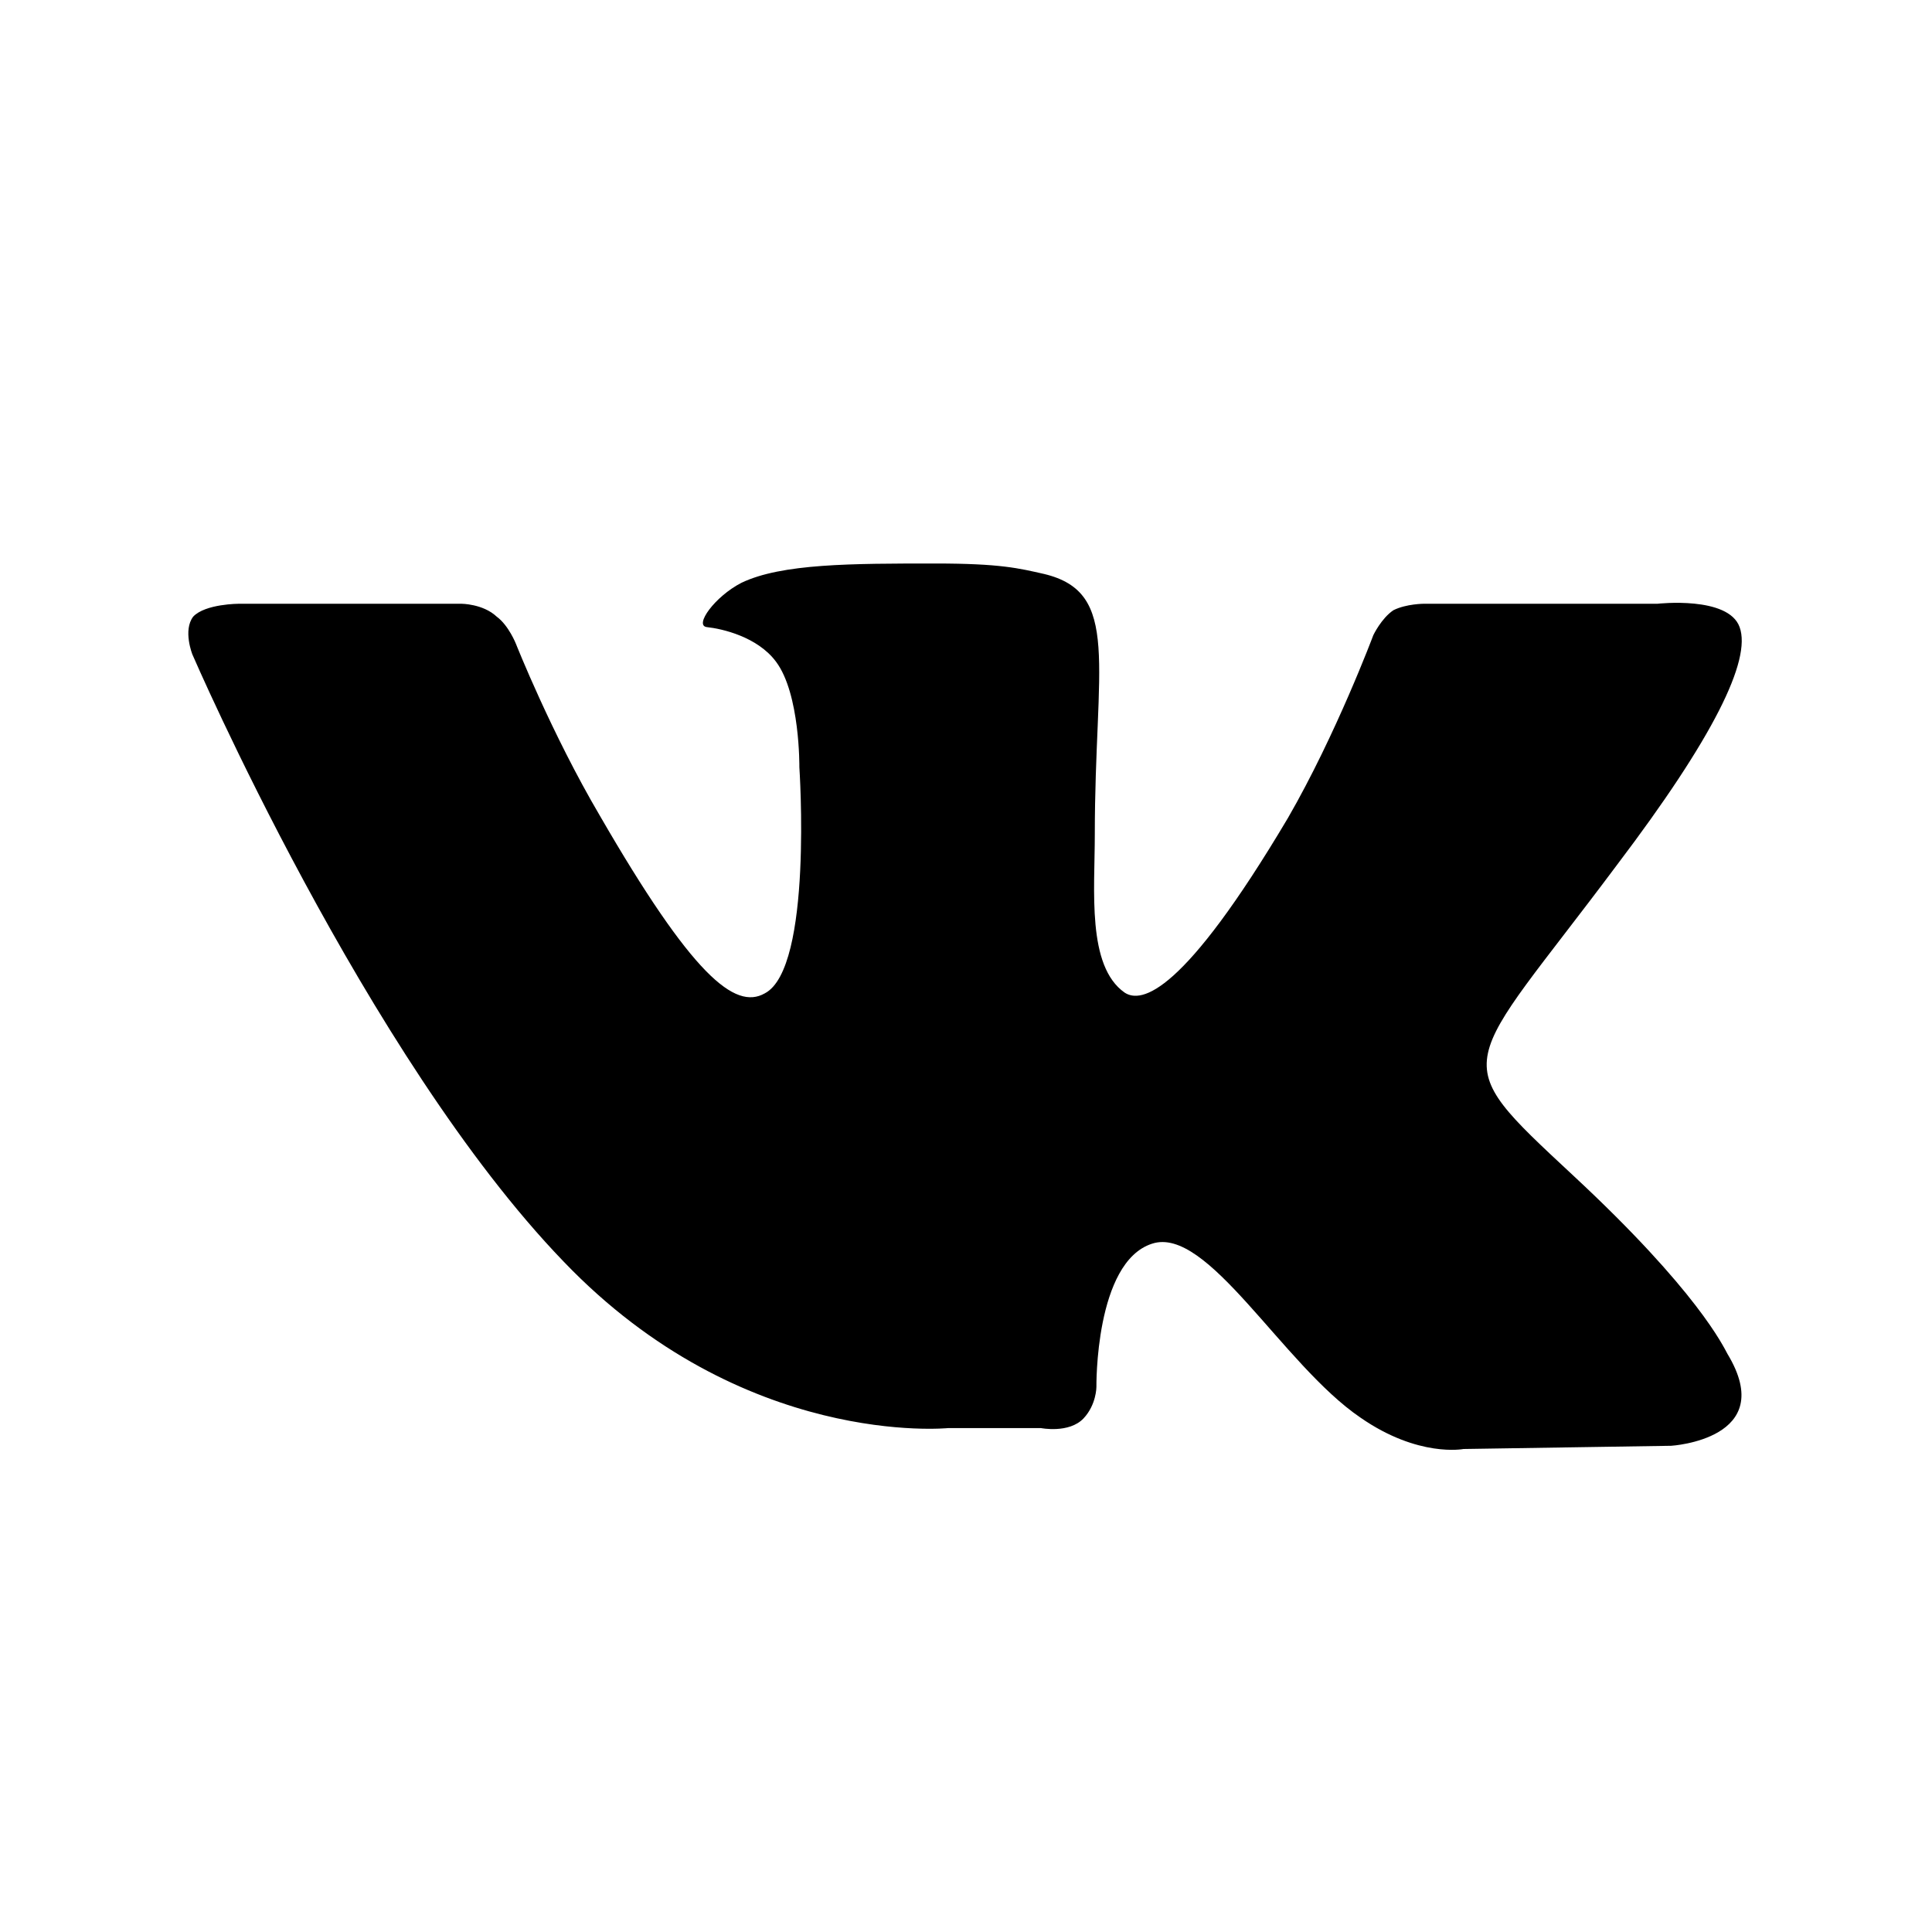
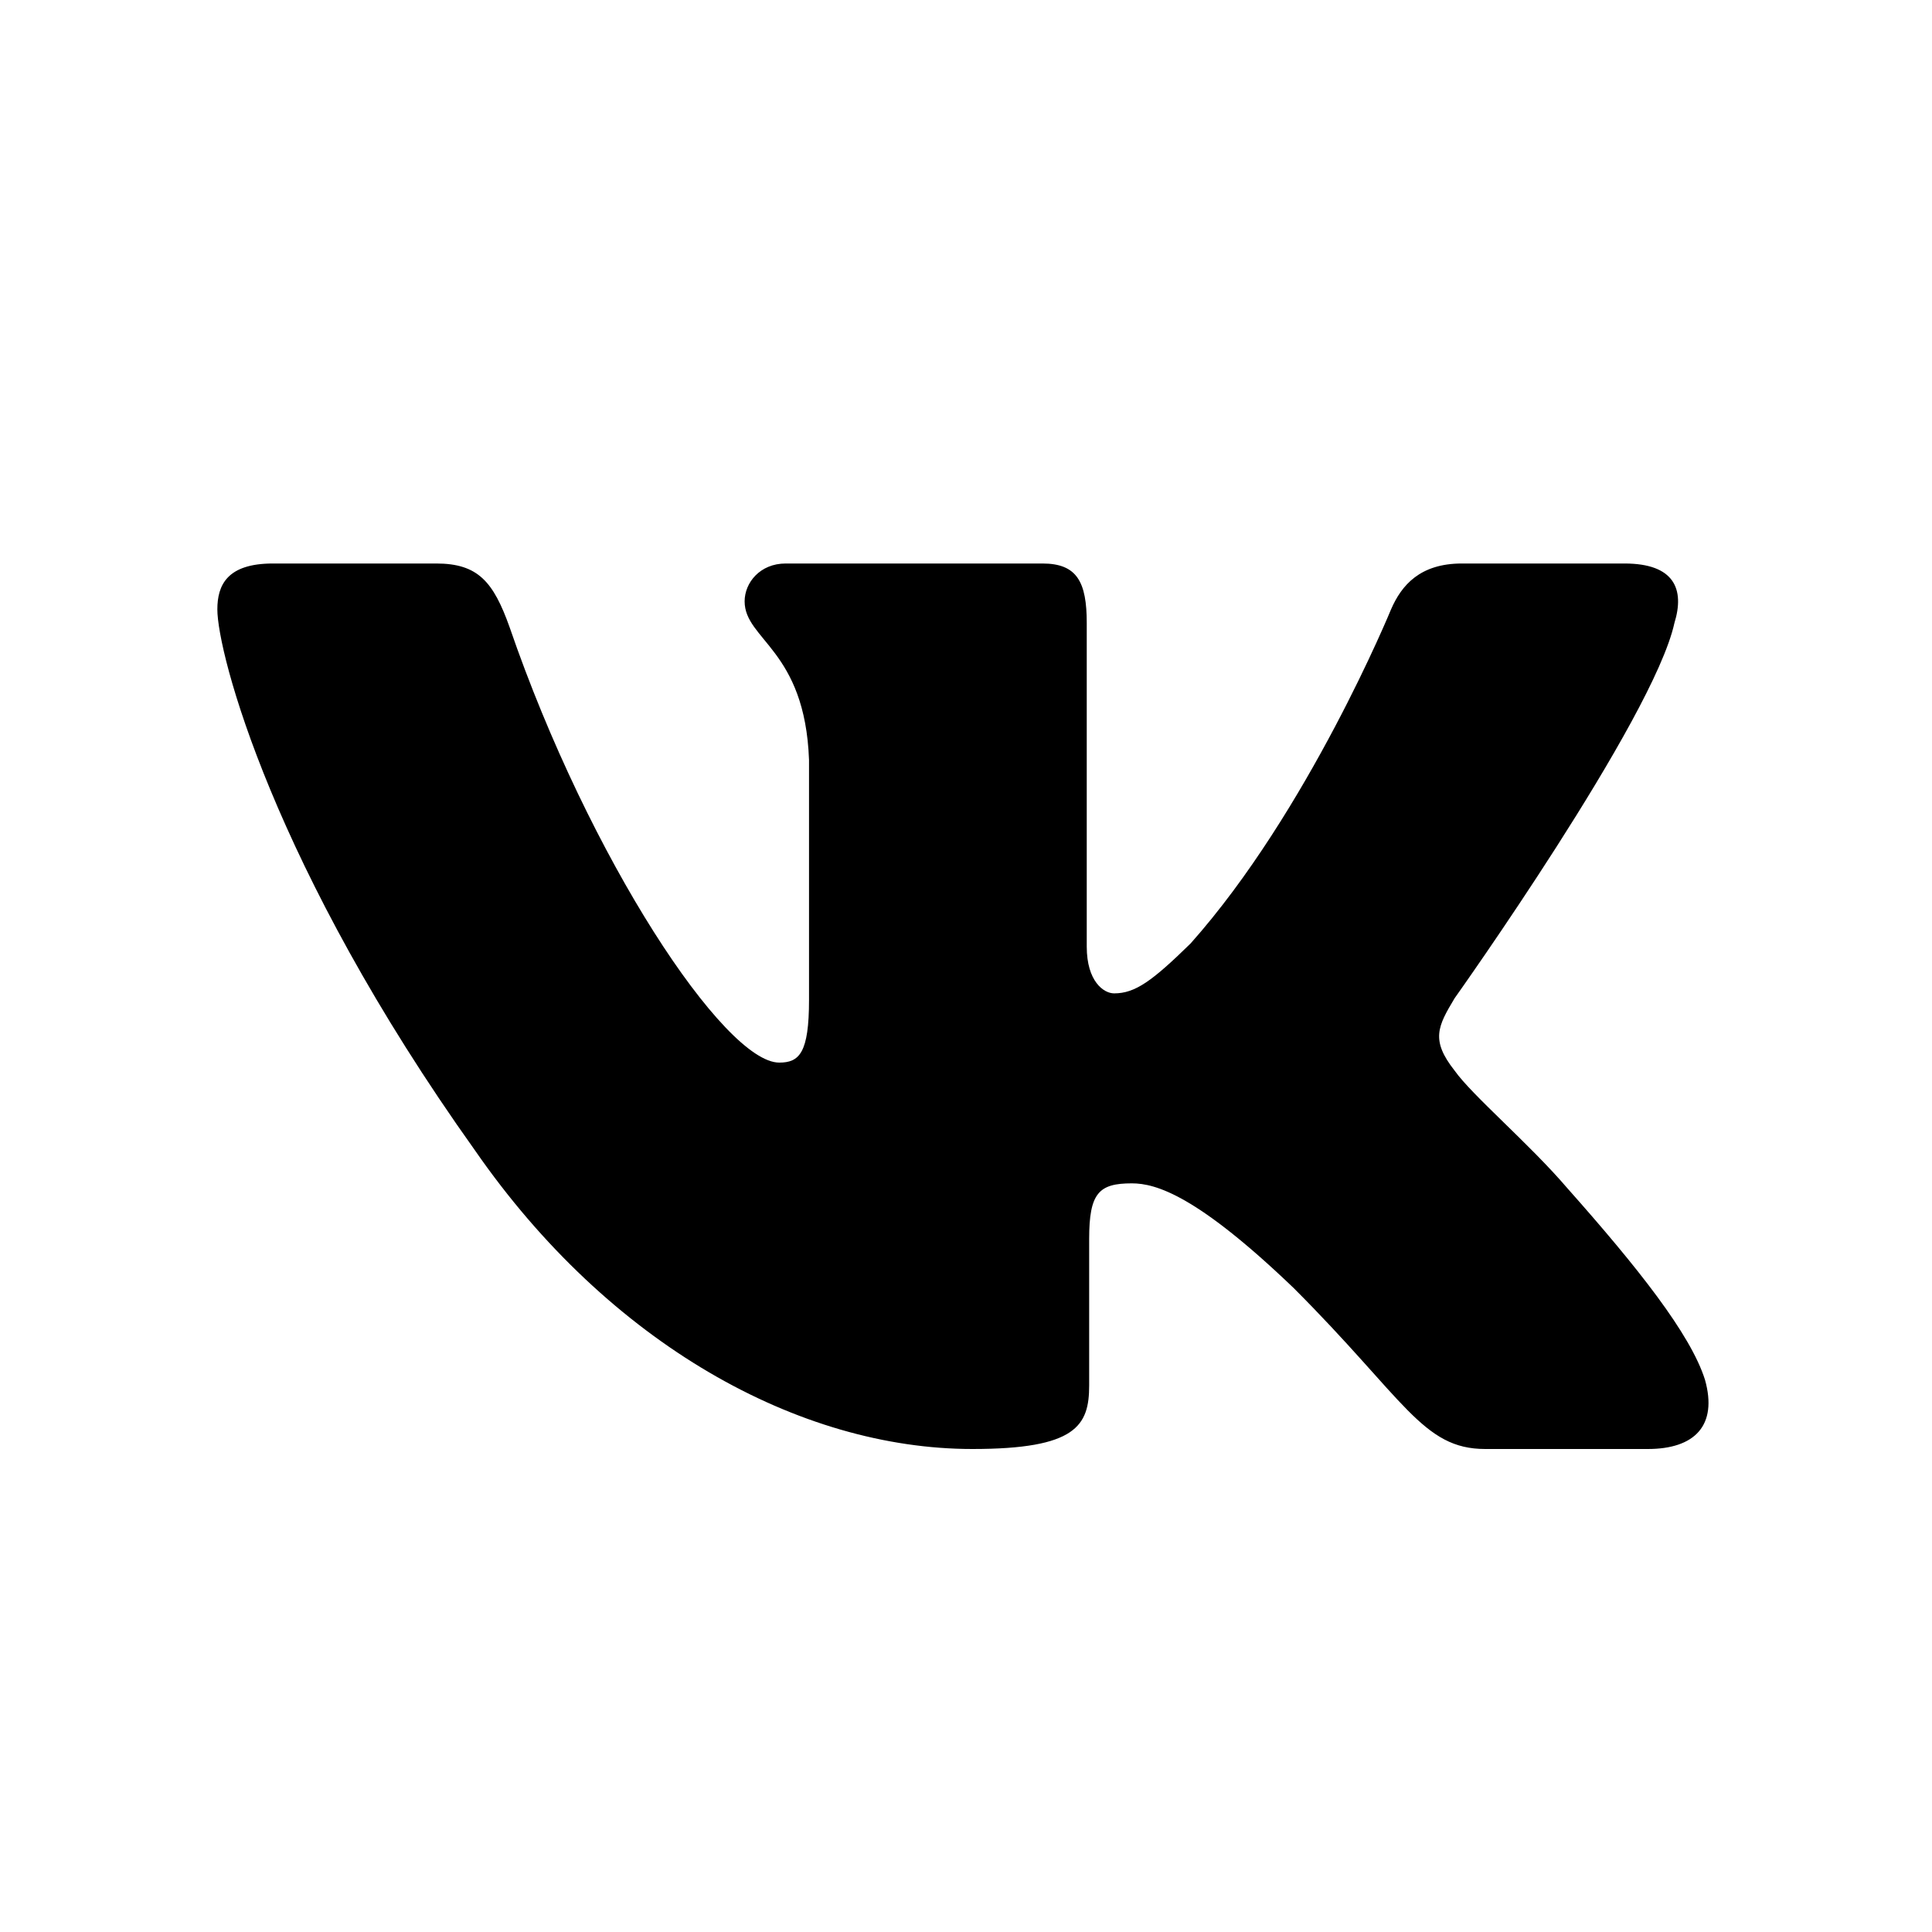
<svg xmlns="http://www.w3.org/2000/svg" version="1.1" width="24" height="24" viewBox="0 0 24 24">
-   <path d="M19.54,14.6C21.09,16.04 21.41,16.73 21.46,16.82C22.1,17.88 20.76,17.96 20.76,17.96L18.18,18C18.18,18 17.62,18.11 16.9,17.61C15.93,16.95 15,15.22 14.31,15.45C13.6,15.68 13.62,17.23 13.62,17.23C13.62,17.23 13.62,17.45 13.46,17.62C13.28,17.81 12.93,17.74 12.93,17.74H11.78C11.78,17.74 9.23,18 7,15.67C4.55,13.13 2.39,8.13 2.39,8.13C2.39,8.13 2.27,7.83 2.4,7.66C2.55,7.5 2.97,7.5 2.97,7.5H5.73C5.73,7.5 6,7.5 6.17,7.66C6.32,7.77 6.41,8 6.41,8C6.41,8 6.85,9.11 7.45,10.13C8.6,12.12 9.13,12.55 9.5,12.34C10.1,12.03 9.93,9.53 9.93,9.53C9.93,9.53 9.94,8.62 9.64,8.22C9.41,7.91 8.97,7.81 8.78,7.79C8.62,7.77 8.88,7.41 9.21,7.24C9.71,7 10.58,7 11.62,7C12.43,7 12.66,7.06 12.97,7.13C13.93,7.36 13.6,8.25 13.6,10.37C13.6,11.06 13.5,12 13.97,12.33C14.18,12.47 14.7,12.35 16,10.16C16.6,9.12 17.06,7.89 17.06,7.89C17.06,7.89 17.16,7.68 17.31,7.58C17.47,7.5 17.69,7.5 17.69,7.5H20.59C20.59,7.5 21.47,7.4 21.61,7.79C21.76,8.2 21.28,9.17 20.09,10.74C18.15,13.34 17.93,13.1 19.54,14.6Z" />
+   <path d="M20.8,7.74C20.93,7.32 20.8,7 20.18,7H18.16C17.64,7 17.41,7.27 17.28,7.57C17.28,7.57 16.25,10.08 14.79,11.72C14.31,12.19 14.1,12.34 13.84,12.34C13.71,12.34 13.5,12.19 13.5,11.76V7.74C13.5,7.23 13.38,7 12.95,7H9.76C9.44,7 9.25,7.24 9.25,7.47C9.25,7.95 10,8.07 10.05,9.44V12.42C10.05,13.08 9.93,13.2 9.68,13.2C9,13.2 7.32,10.67 6.33,7.79C6.13,7.23 5.94,7 5.42,7H3.39C2.82,7 2.7,7.27 2.7,7.57C2.7,8.11 3.39,10.77 5.9,14.29C7.57,16.7 9.93,18 12.08,18C13.37,18 13.53,17.71 13.53,17.21V15.39C13.53,14.82 13.65,14.7 14.06,14.7C14.36,14.7 14.87,14.85 16.07,16C17.45,17.38 17.67,18 18.45,18H20.47C21.05,18 21.34,17.71 21.18,17.14C21,16.57 20.34,15.74 19.47,14.76C19,14.21 18.29,13.61 18.07,13.3C17.77,12.92 17.86,12.75 18.07,12.4C18.07,12.4 20.54,8.93 20.8,7.74Z" />
</svg>
